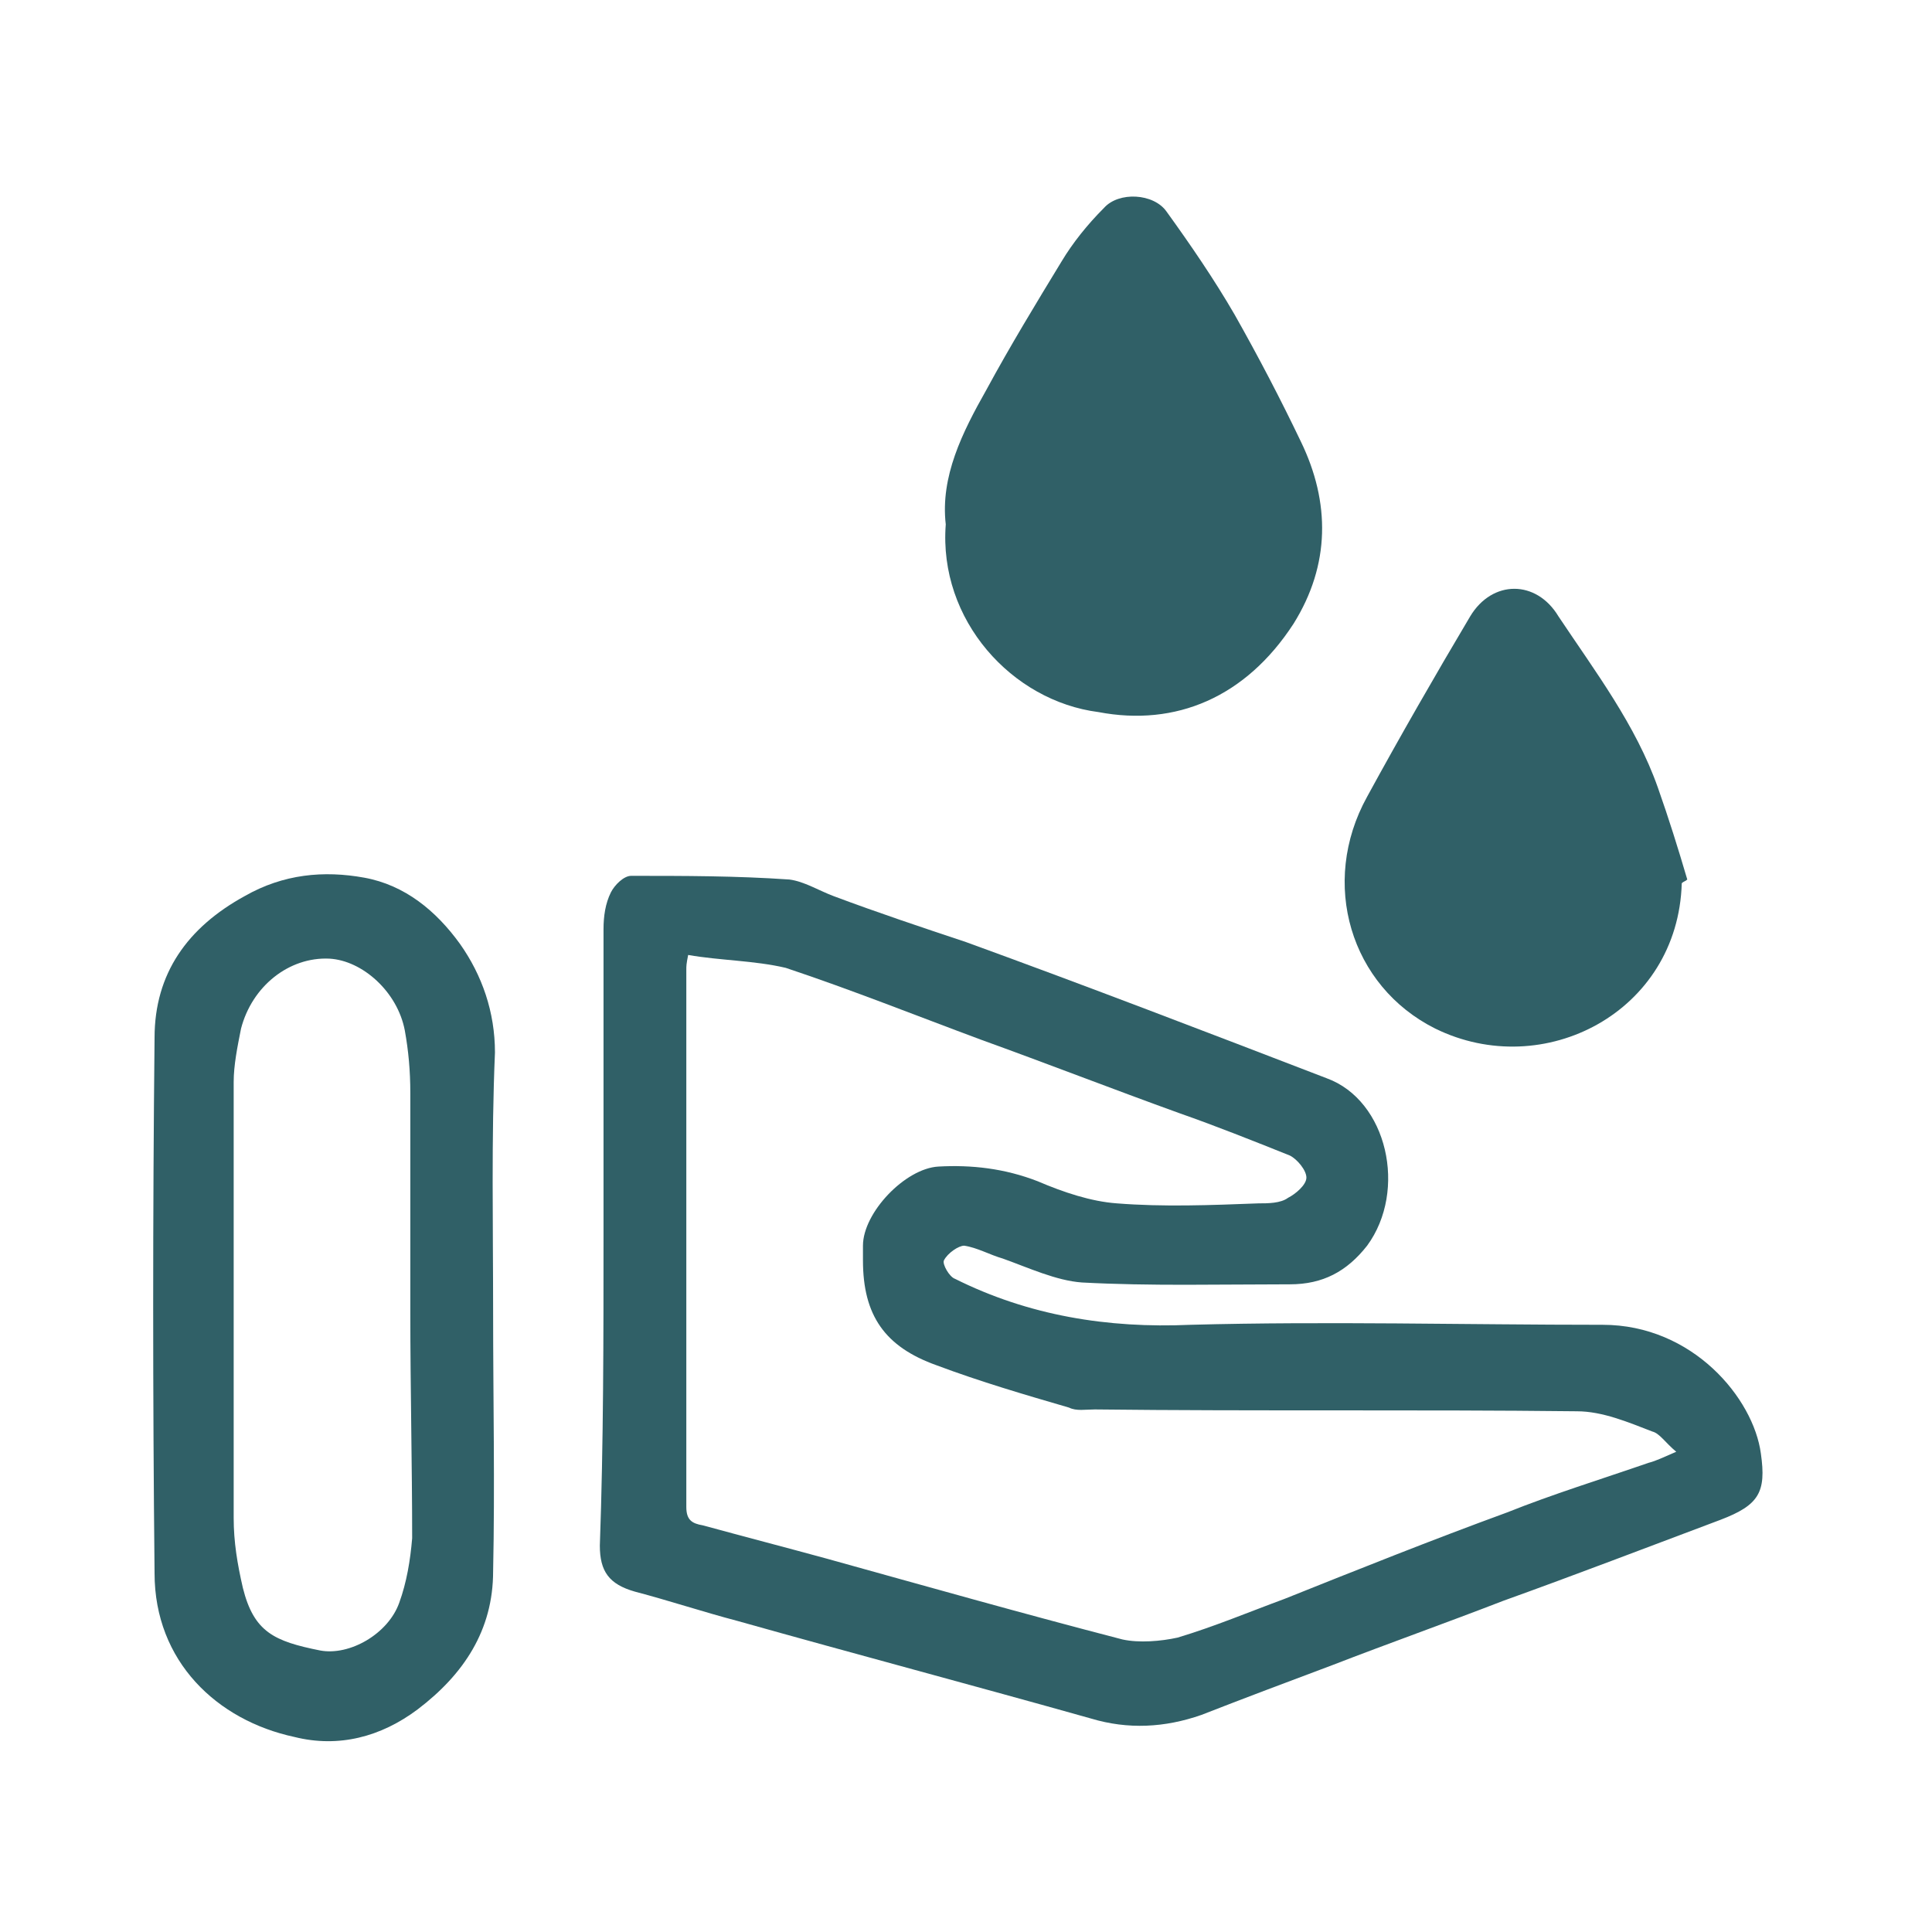
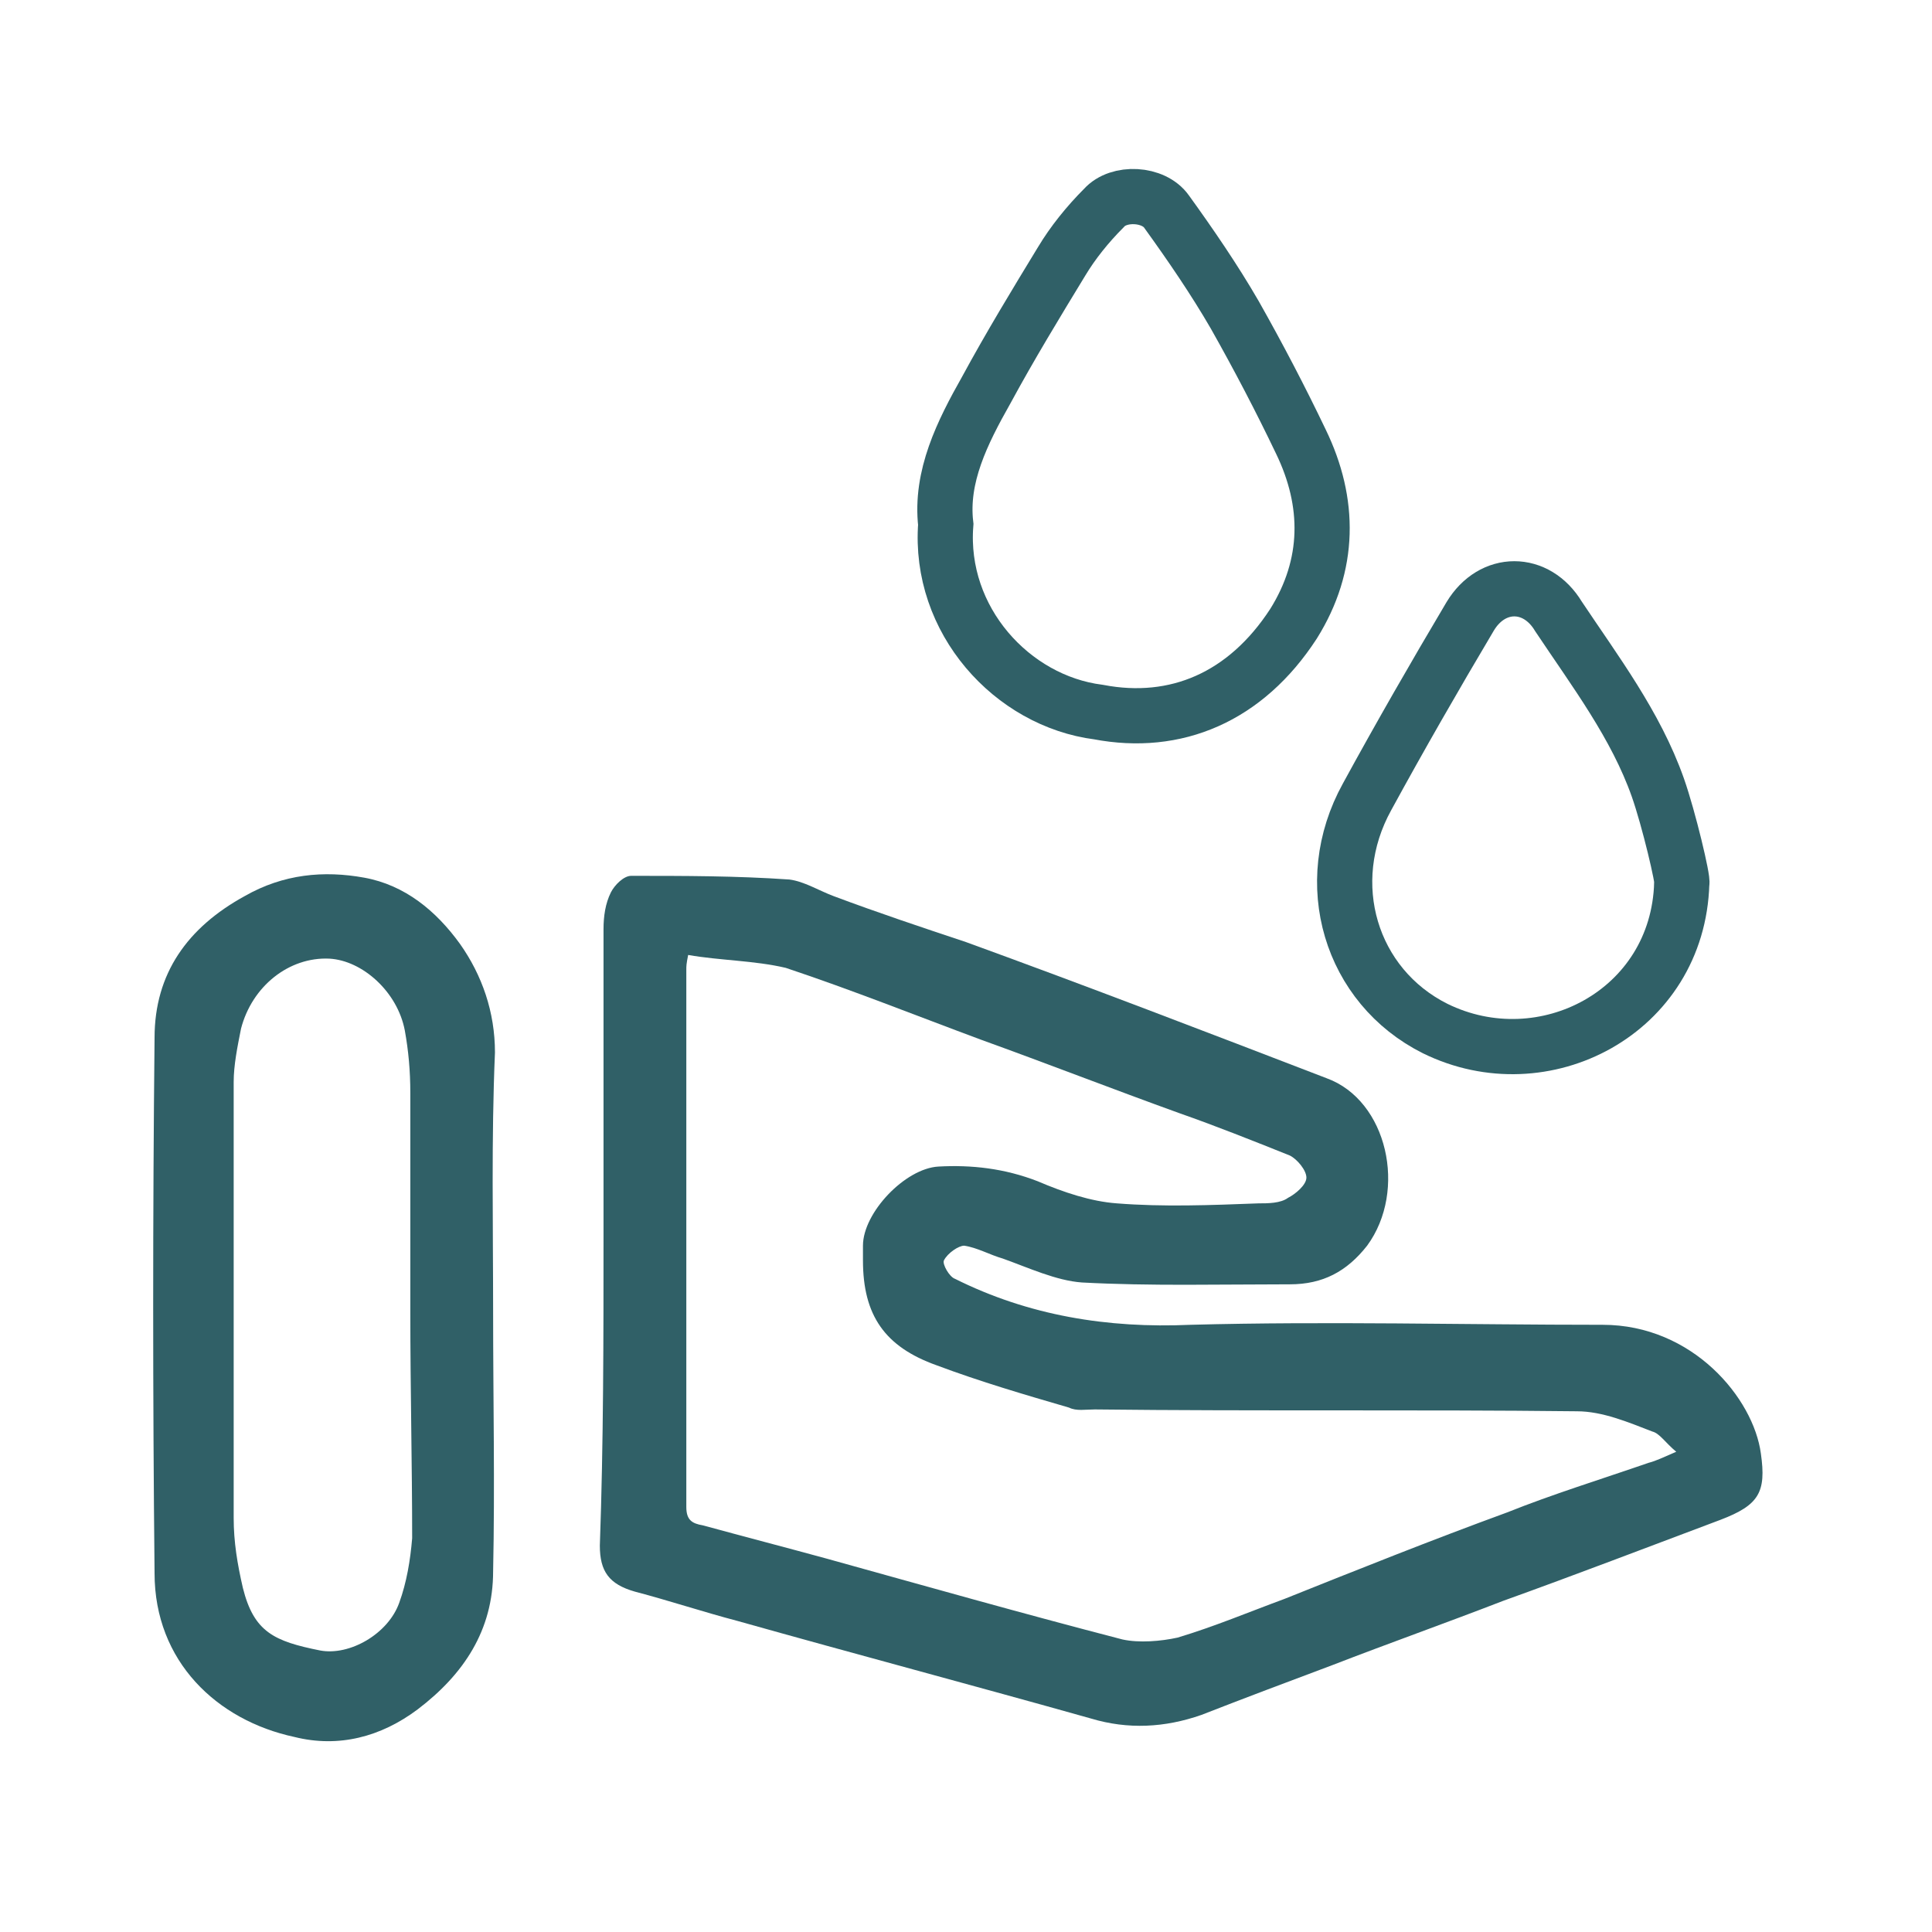
<svg xmlns="http://www.w3.org/2000/svg" version="1.1" id="Layer_2_1_" x="0px" y="0px" viewBox="0 0 105 105" style="enable-background:new 0 0 105 105;" xml:space="preserve">
  <style type="text/css">
	.st0{fill:#306067;}
+ 	.st1{fill:none;stroke:#306067;stroke-width:3;stroke-miterlimit:10;}
</style>
  <g>
    <path class="st0" d="M32.8,67c0-5.5,0-11,0-16.5c0-0.7,0.1-1.4,0.4-2c0.2-0.4,0.7-0.9,1.1-0.9c2.9,0,5.7,0,8.6,0.2   c0.8,0.1,1.6,0.6,2.4,0.9c2.4,0.9,4.8,1.7,7.2,2.5c6.6,2.4,13.1,4.9,19.6,7.4c3.3,1.2,4.4,6.1,2.2,9.1c-1.1,1.4-2.4,2.1-4.2,2.1   c-3.8,0-7.6,0.1-11.3-0.1c-1.4-0.1-2.9-0.8-4.3-1.3c-0.7-0.2-1.4-0.6-2.1-0.7c-0.3,0-0.9,0.4-1.1,0.8c-0.1,0.2,0.3,0.9,0.6,1   c4,2,8.3,2.7,12.8,2.5c7.5-0.2,14.9,0,22.4,0c4.9,0,8.2,4,8.6,7c0.3,2.1-0.1,2.8-2.2,3.6c-4,1.5-7.9,3-11.8,4.4   c-3.1,1.2-6.2,2.3-9.3,3.5c-2.4,0.9-4.8,1.8-7.1,2.7c-2,0.7-4,0.8-6,0.2c-6.4-1.8-12.8-3.5-19.2-5.3c-1.9-0.5-3.7-1.1-5.6-1.6   c-1.4-0.4-1.9-1.1-1.9-2.5C32.8,78.4,32.8,72.7,32.8,67L32.8,67z M37.4,51.9c-0.1,0.5-0.1,0.6-0.1,0.8c0,9.7,0,19.5,0,29.2   c0,0.7,0.3,0.9,0.9,1c2.2,0.6,4.5,1.2,6.7,1.8c5.4,1.5,10.7,3,16.1,4.4c0.9,0.2,2.1,0.1,3-0.1c2-0.6,3.9-1.4,5.8-2.1   c4-1.6,8-3.2,12.1-4.7c2.5-1,5.1-1.8,7.7-2.7c0.4-0.1,0.8-0.3,1.5-0.6c-0.6-0.5-0.9-1-1.3-1.1c-1.3-0.5-2.7-1.1-4.1-1.1   c-8.7-0.1-17.5,0-26.2-0.1c-0.5,0-1,0.1-1.4-0.1c-2.4-0.7-4.8-1.4-7.2-2.3c-2.8-1-4-2.7-4-5.7c0-0.3,0-0.6,0-0.8   c0-1.8,2.3-4.2,4.1-4.3s3.6,0.1,5.4,0.8c1.4,0.6,2.9,1.1,4.3,1.2c2.5,0.2,5.1,0.1,7.7,0c0.5,0,1.2,0,1.6-0.3c0.4-0.2,1-0.7,1-1.1   s-0.5-1-0.9-1.2c-2-0.8-4-1.6-6-2.3c-3.6-1.3-7.2-2.7-10.8-4c-3.5-1.3-7-2.7-10.6-3.9C41,52.2,39.1,52.2,37.4,51.9z" />
    <path class="st0" d="M26.8,71.3c0,4.7,0.1,9.4,0,14.1c0,3.2-1.6,5.6-4.1,7.5c-2,1.5-4.3,2.1-6.7,1.5c-4.2-0.9-7.6-4.1-7.6-8.9   c-0.1-9.7-0.1-19.4,0-29.1c0-3.5,1.8-6,4.9-7.7c2.1-1.2,4.3-1.4,6.5-1s3.9,1.8,5.2,3.6c1.2,1.7,1.9,3.7,1.9,5.9   C26.7,61.9,26.8,66.6,26.8,71.3z M22.3,71.3c0-4,0-7.9,0-11.9c0-1.2-0.1-2.3-0.3-3.4c-0.4-2.1-2.3-3.8-4.1-3.9   c-2.2-0.1-4.2,1.5-4.8,3.8c-0.2,1-0.4,2-0.4,2.9c0,7.9,0,15.8,0,23.7c0,1.3,0.2,2.5,0.5,3.8c0.6,2.4,1.7,2.9,4.2,3.4   c1.6,0.3,3.7-0.9,4.3-2.6c0.4-1.1,0.6-2.3,0.7-3.5C22.4,79.6,22.3,75.5,22.3,71.3z" />
-     <path class="st0" d="M51.4,28.5c-0.3-2.6,0.9-5,2.2-7.3c1.3-2.4,2.7-4.7,4.1-7c0.6-1,1.4-2,2.3-2.9c0.8-0.9,2.7-0.8,3.4,0.2   c1.3,1.8,2.6,3.7,3.7,5.6c1.3,2.3,2.5,4.6,3.6,6.9c1.6,3.3,1.6,6.7-0.4,9.9c-2.6,4-6.4,5.6-10.6,4.8C55,38.1,51,33.7,51.4,28.5z" />
-     <path class="st0" d="M91.4,48c-0.2,7-7.5,10.8-13.4,7.9c-4.6-2.3-6.3-7.9-3.7-12.6c1.8-3.3,3.7-6.6,5.6-9.8c1.2-2,3.6-2,4.8,0   c2,3,4.2,5.9,5.4,9.3c0.6,1.7,1.1,3.3,1.6,5C91.6,47.9,91.5,47.9,91.4,48z" />
+     <path class="st1" d="M51.4,28.5c-0.3-2.6,0.9-5,2.2-7.3c1.3-2.4,2.7-4.7,4.1-7c0.6-1,1.4-2,2.3-2.9c0.8-0.9,2.7-0.8,3.4,0.2   c1.3,1.8,2.6,3.7,3.7,5.6c1.3,2.3,2.5,4.6,3.6,6.9c1.6,3.3,1.6,6.7-0.4,9.9c-2.6,4-6.4,5.6-10.6,4.8C55,38.1,51,33.7,51.4,28.5z" />
+     <path class="st1" d="M91.4,48c-0.2,7-7.5,10.8-13.4,7.9c-4.6-2.3-6.3-7.9-3.7-12.6c1.8-3.3,3.7-6.6,5.6-9.8c1.2-2,3.6-2,4.8,0   c2,3,4.2,5.9,5.4,9.3C90.7,44.5,91.5,47.9,91.4,48z" />
  </g>
</svg>
